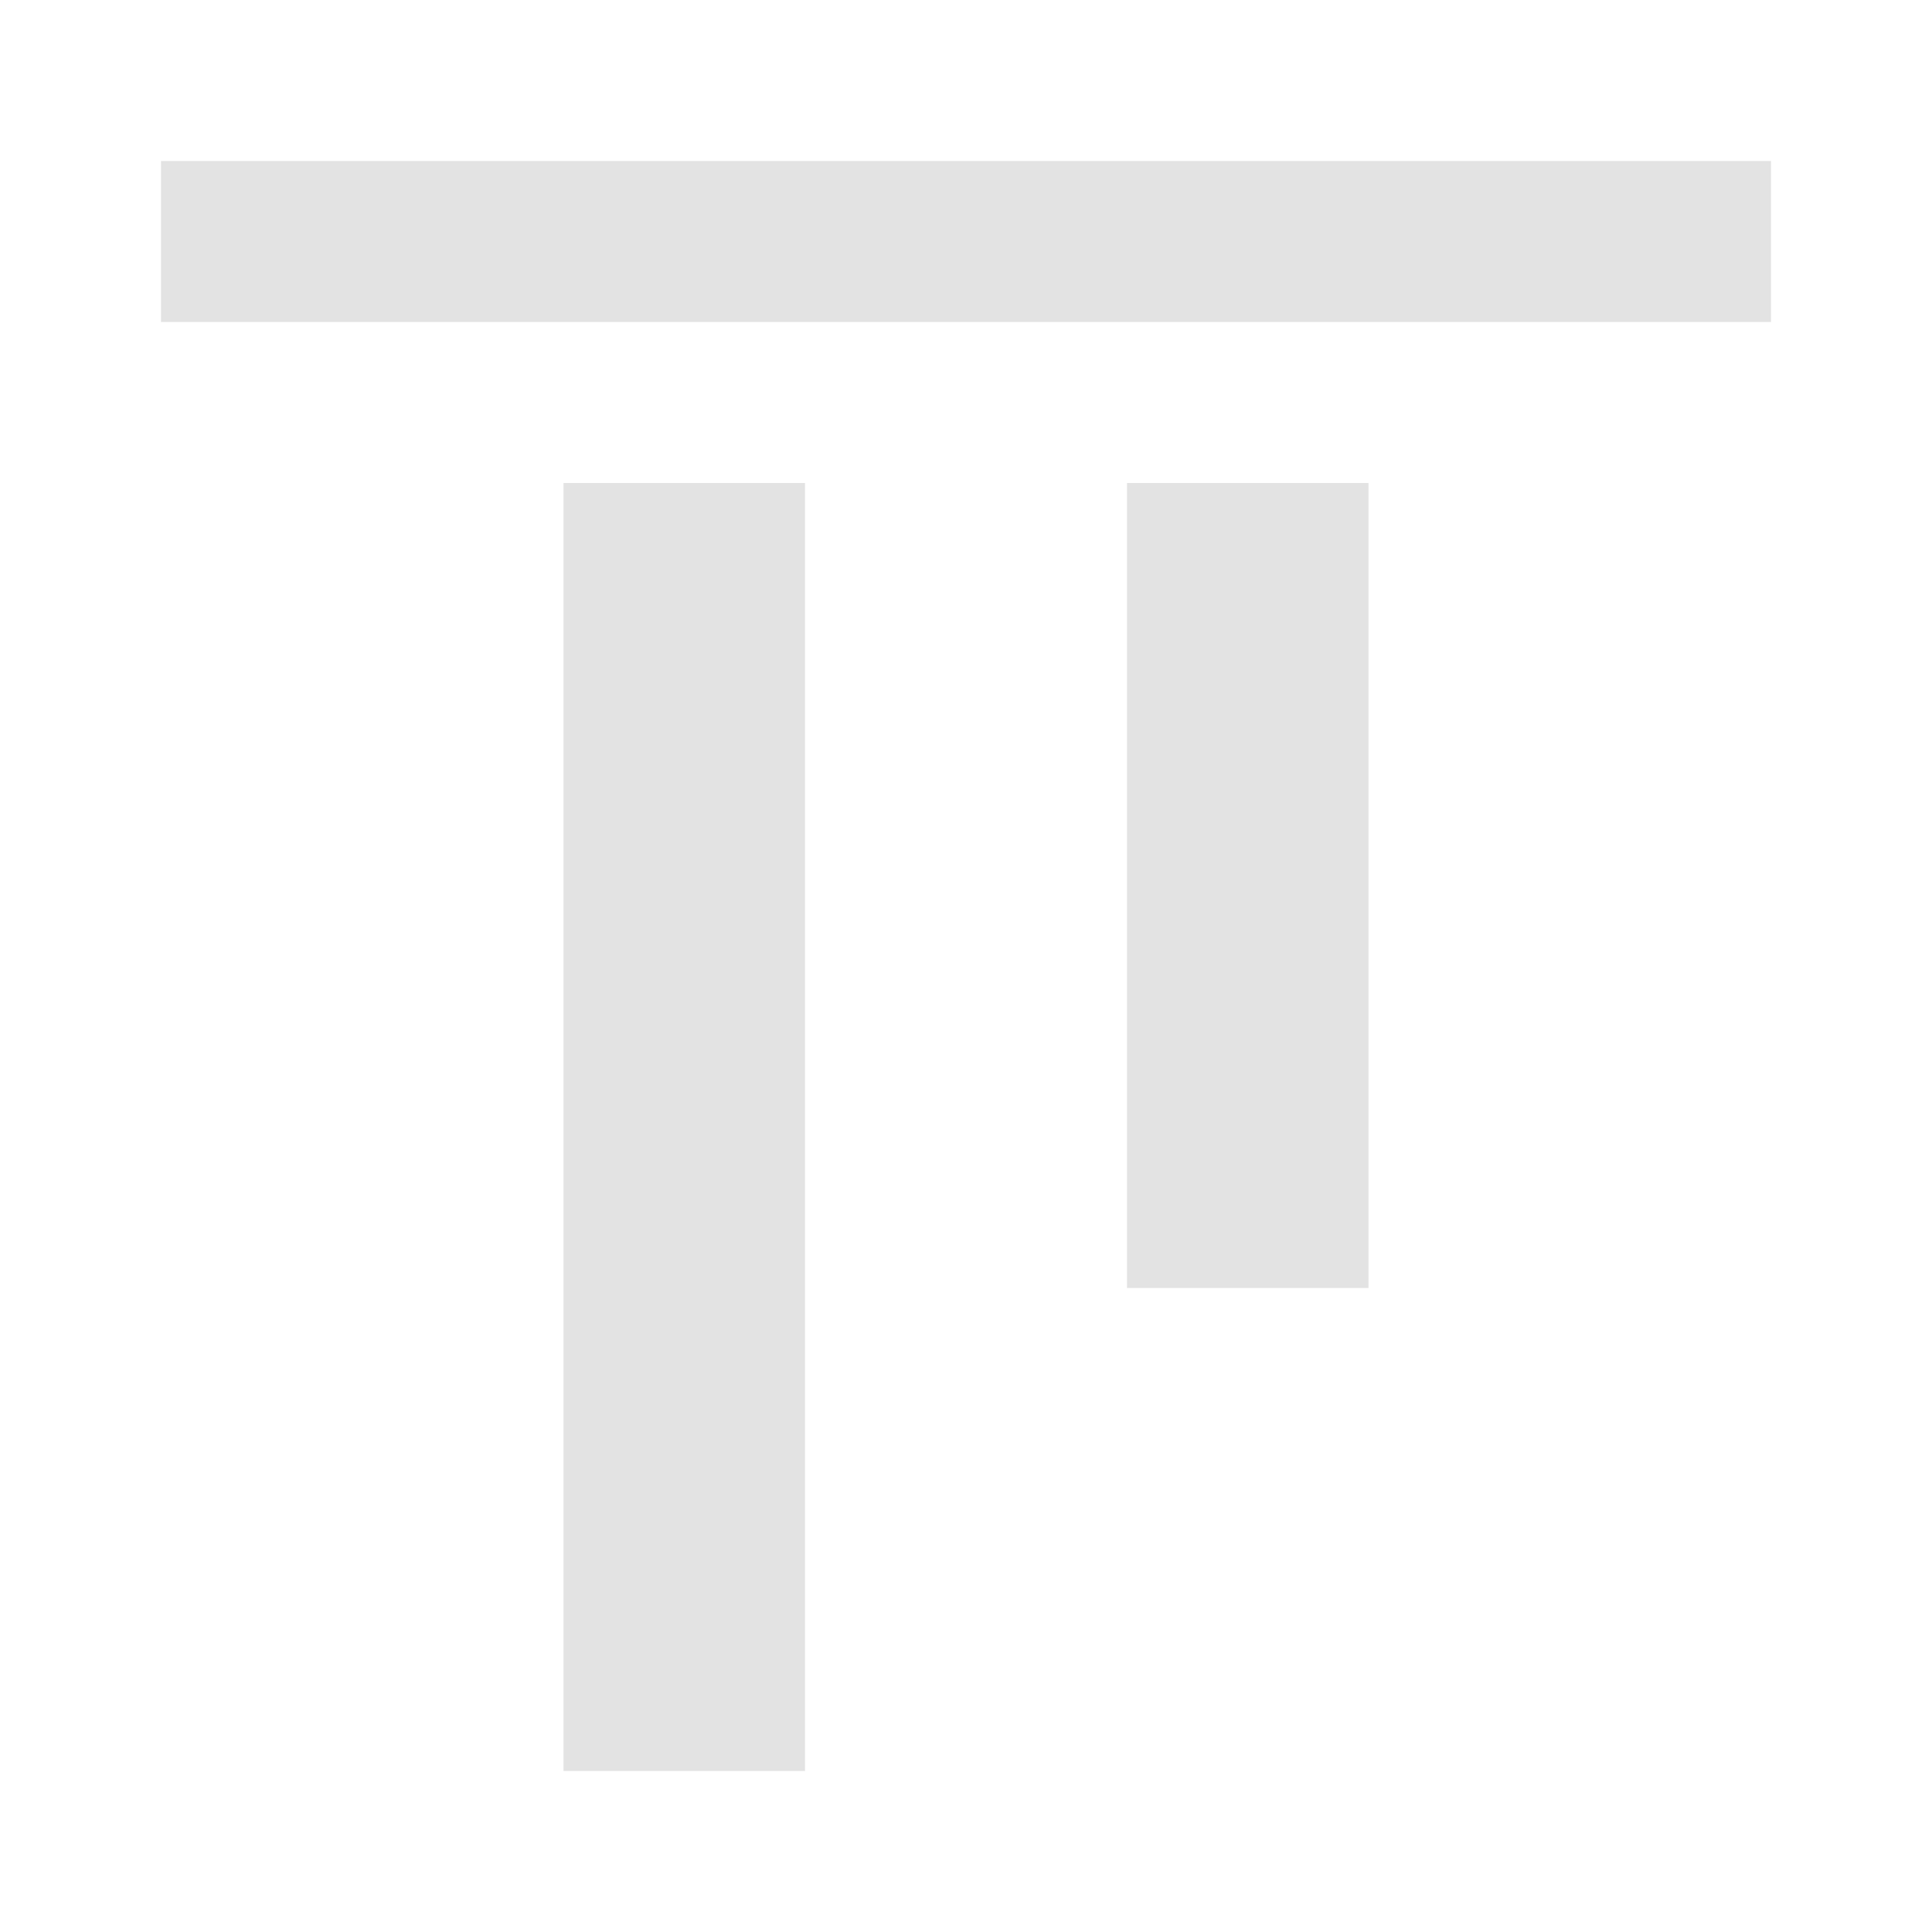
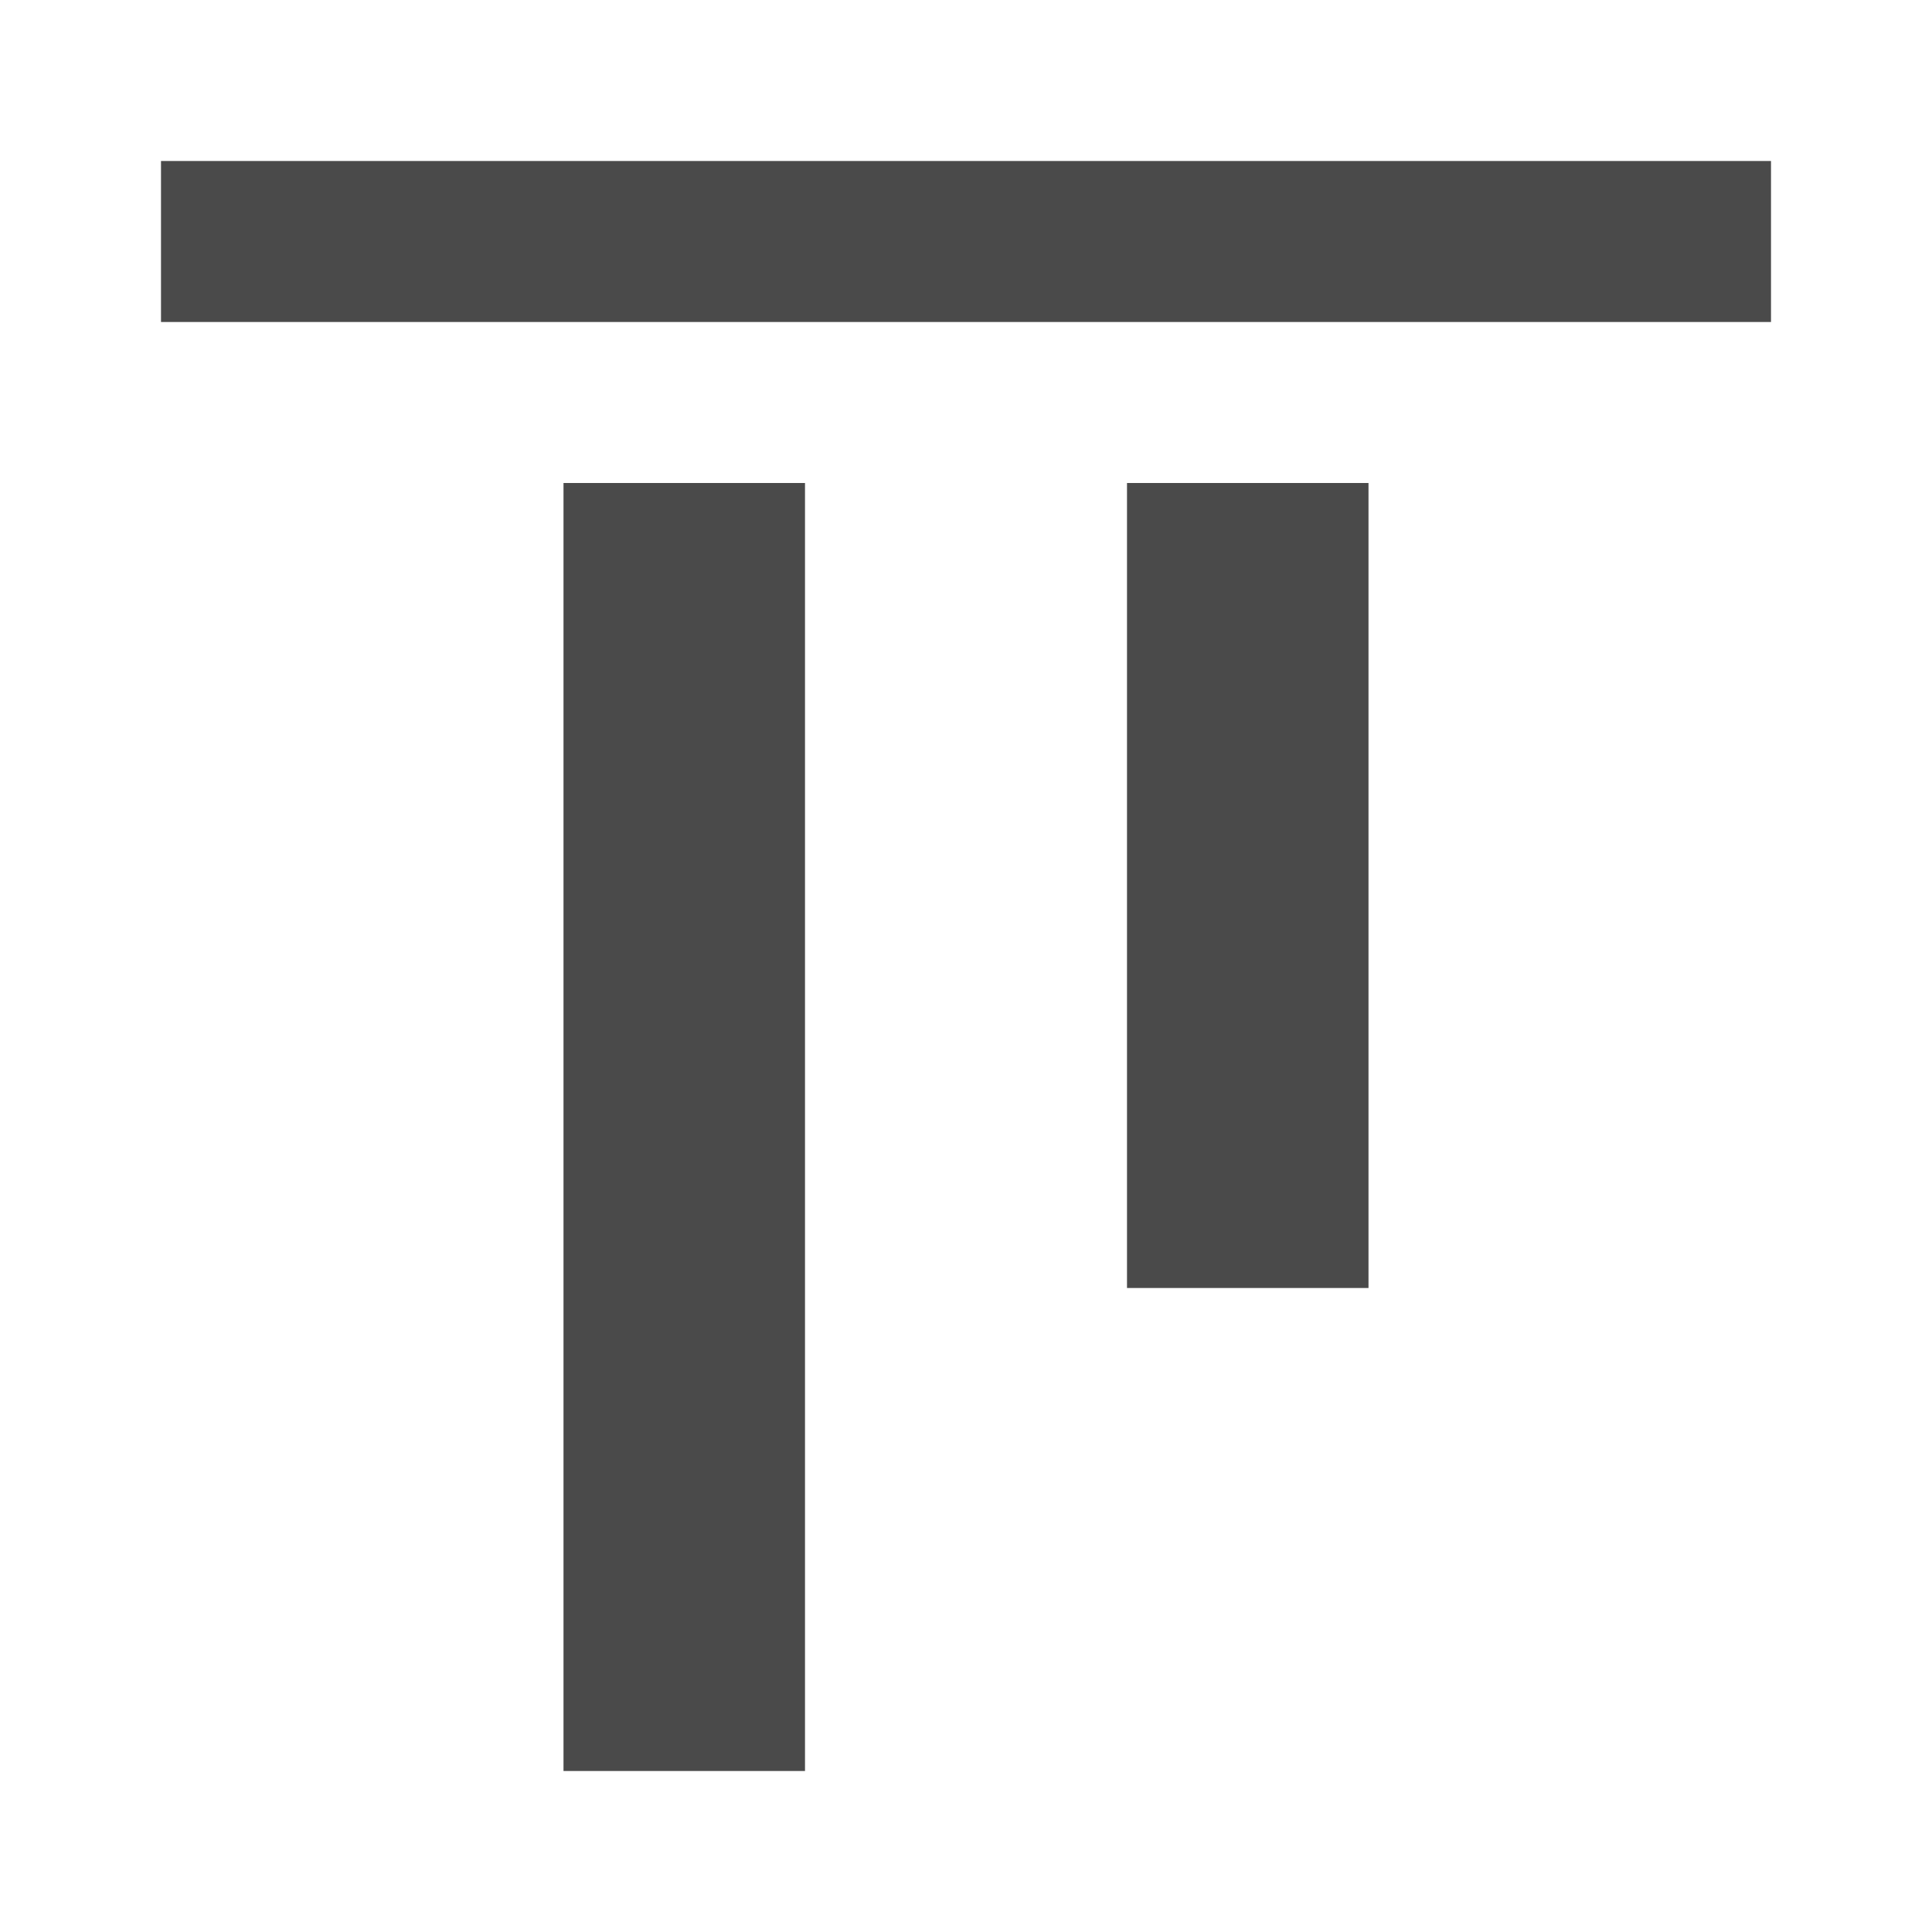
- <svg xmlns="http://www.w3.org/2000/svg" height="24px" viewBox="0 -960 960 960" width="24px" fill="#e3e3e3">
+ <svg xmlns="http://www.w3.org/2000/svg" height="24px" viewBox="0 -960 960 960" width="24px" fill="#4A4A4A">
  <path d="M280-80v-640h120v640H280Zm280-240v-400h120v400H560ZM80-800v-80h800v80H80Z" />
</svg>
